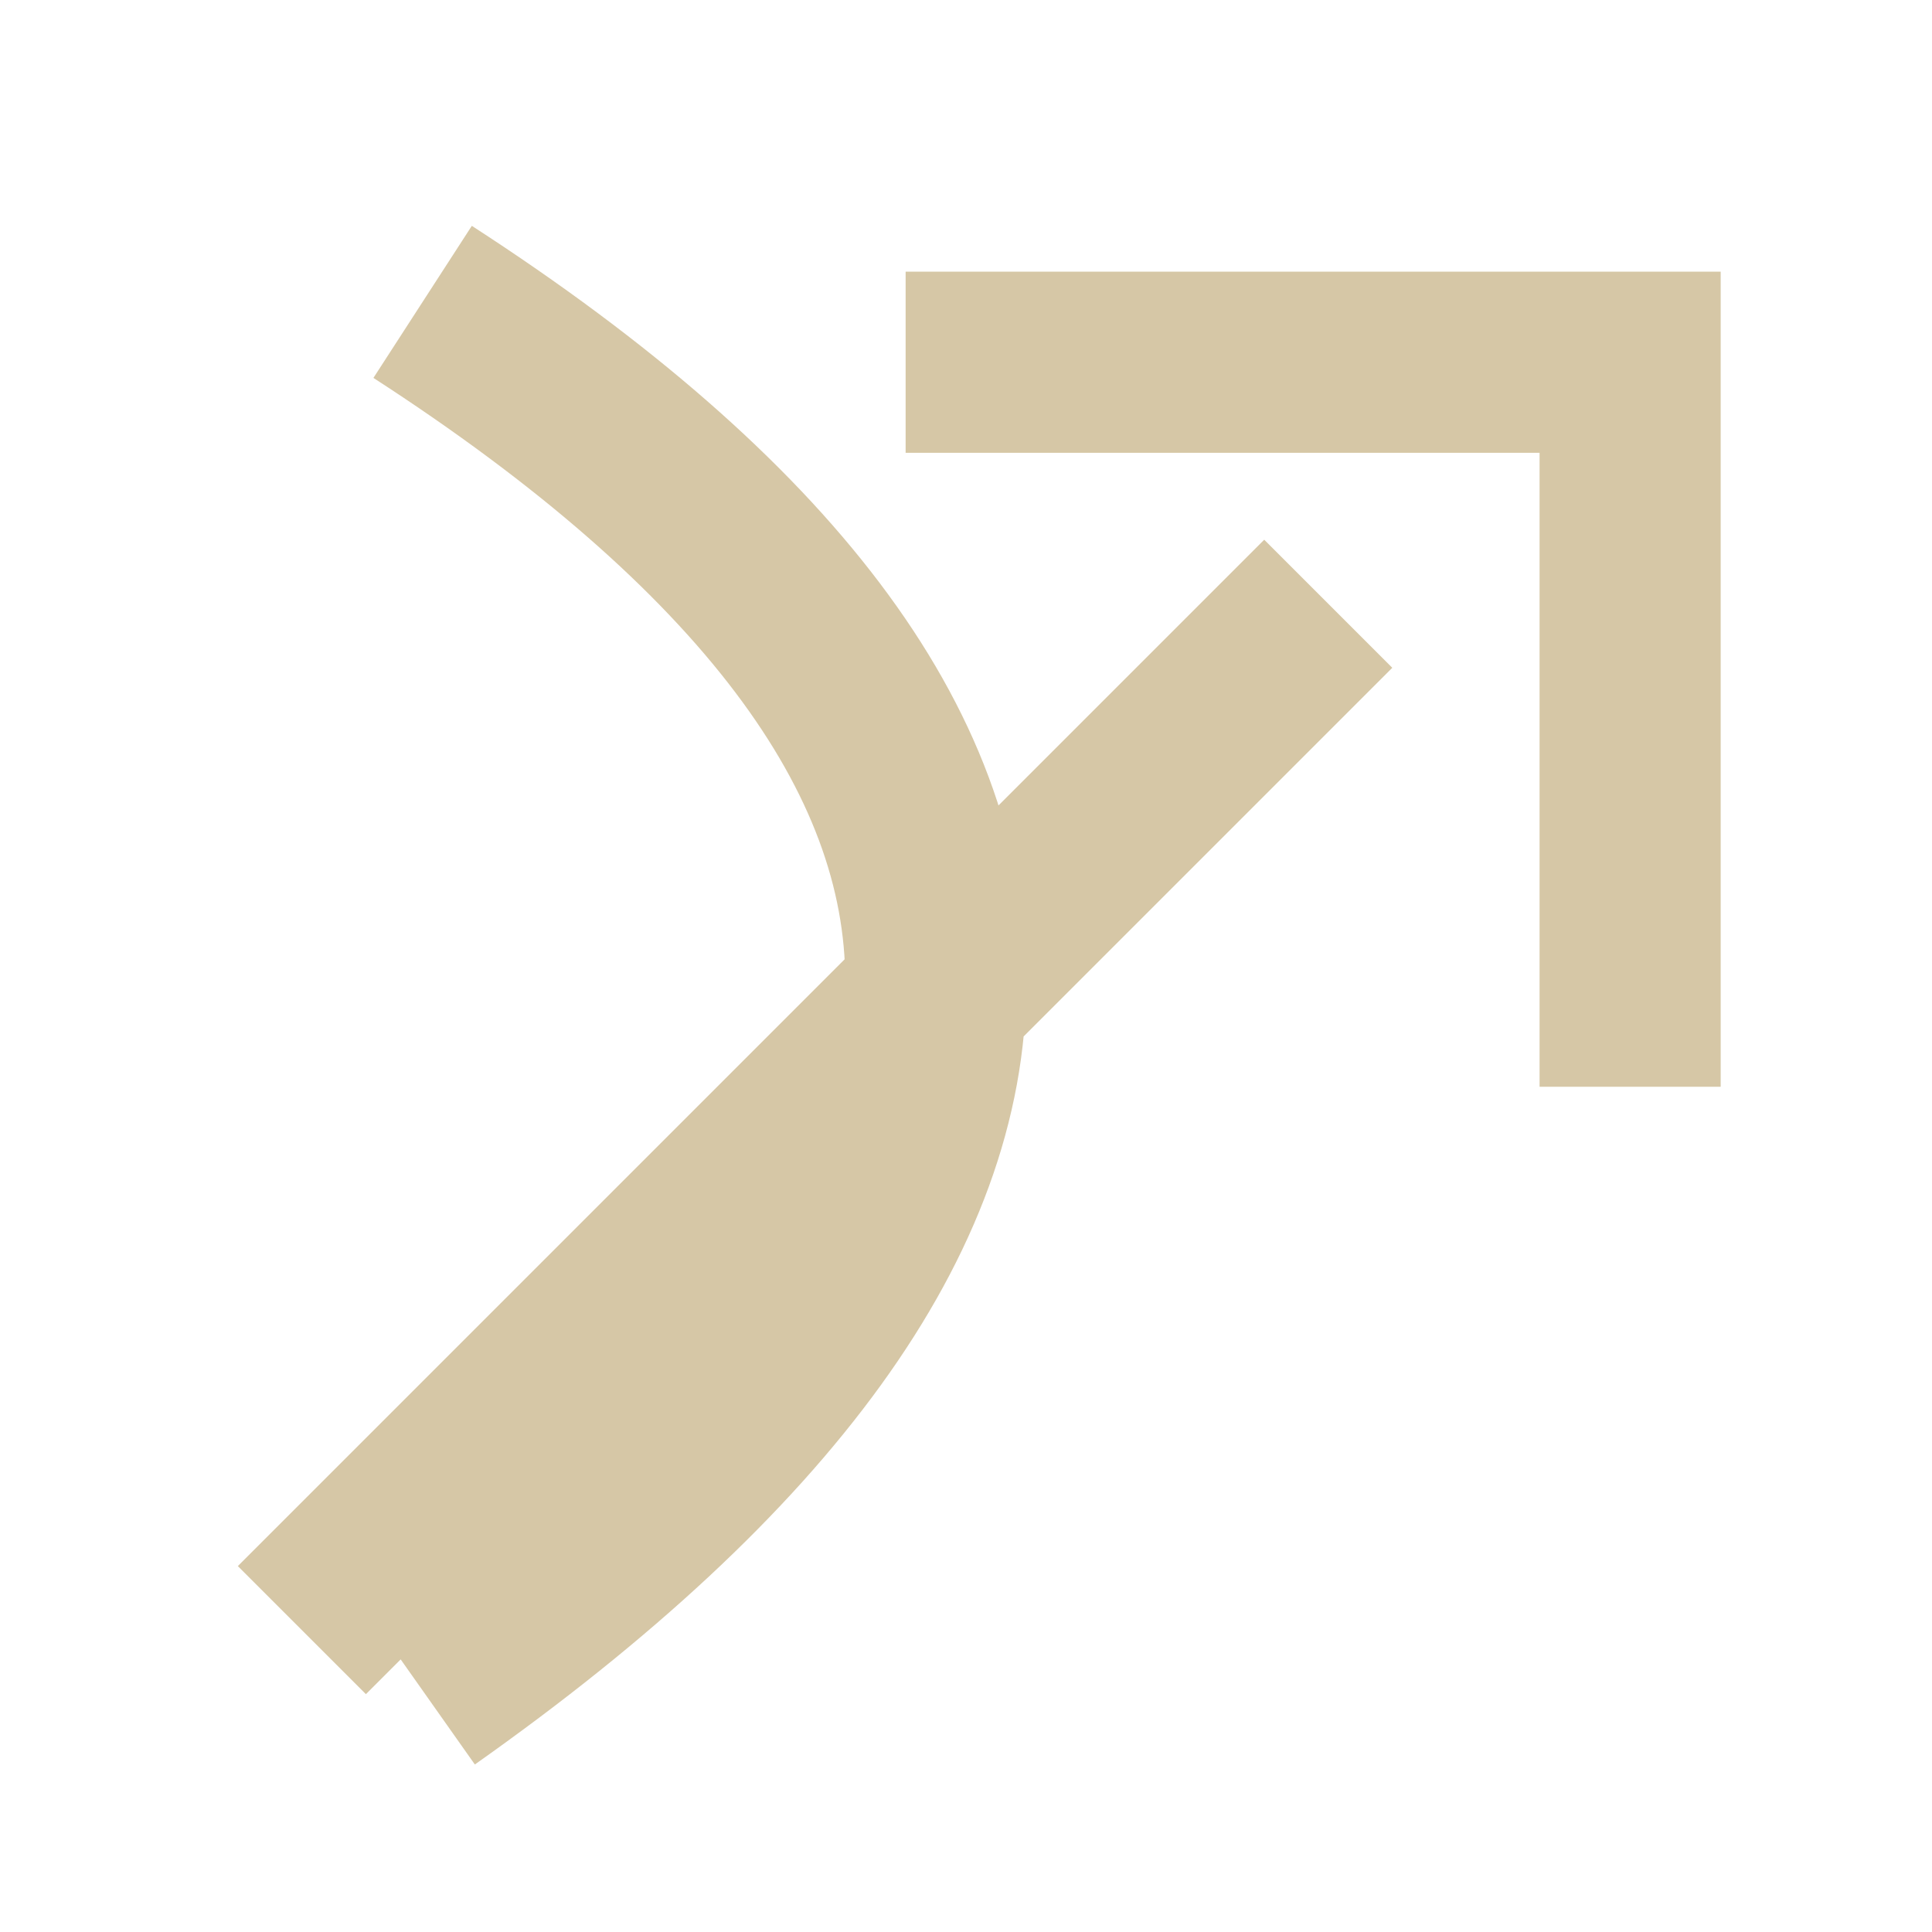
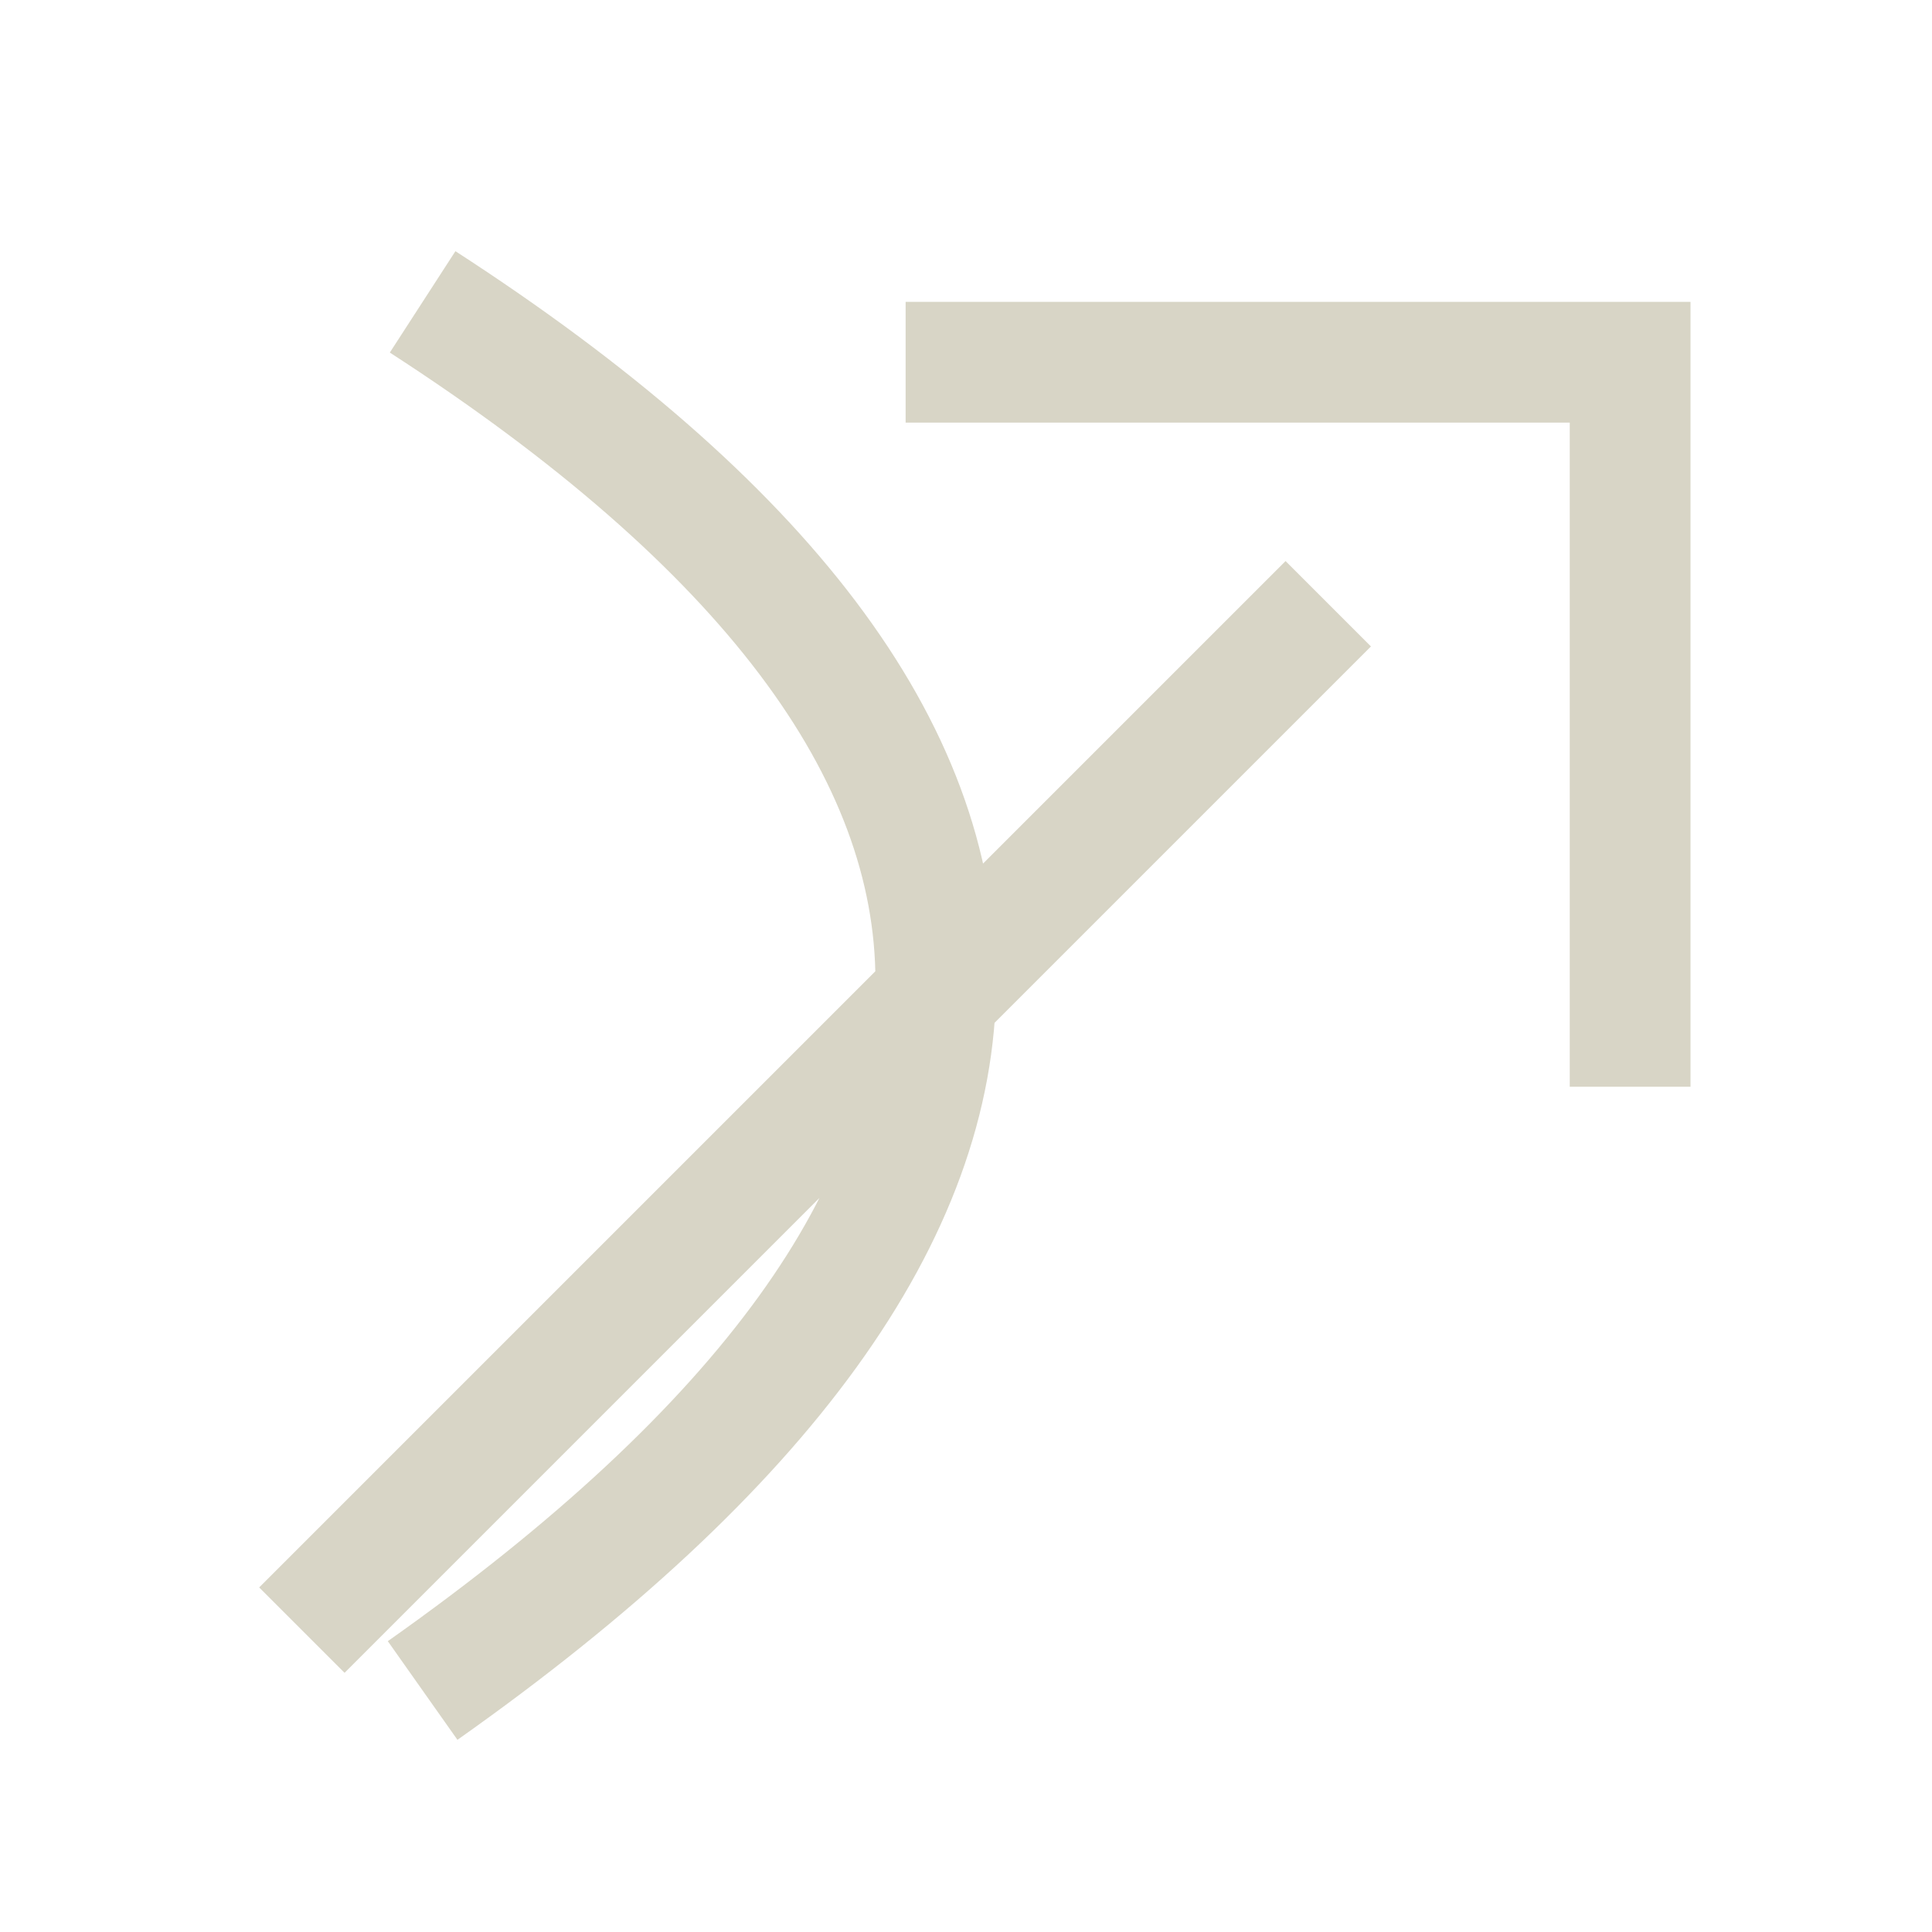
<svg xmlns="http://www.w3.org/2000/svg" width="32" height="32" viewBox="0 0 32 32">
-   <g fill="#d6c7a6">
-     <path d="M5 27L22 10M15 6H27V18M7 5Q24 16 7 28" fill="none" stroke="#d6c7a6" stroke-width="3" />
+   <g fill="#d8d5c6">
+     <path d="M5 27L22 10M15 6H27V18M7 5Q24 16 7 28" fill="none" stroke="#d8d5c6" stroke-width="2" />
  </g>
</svg>
